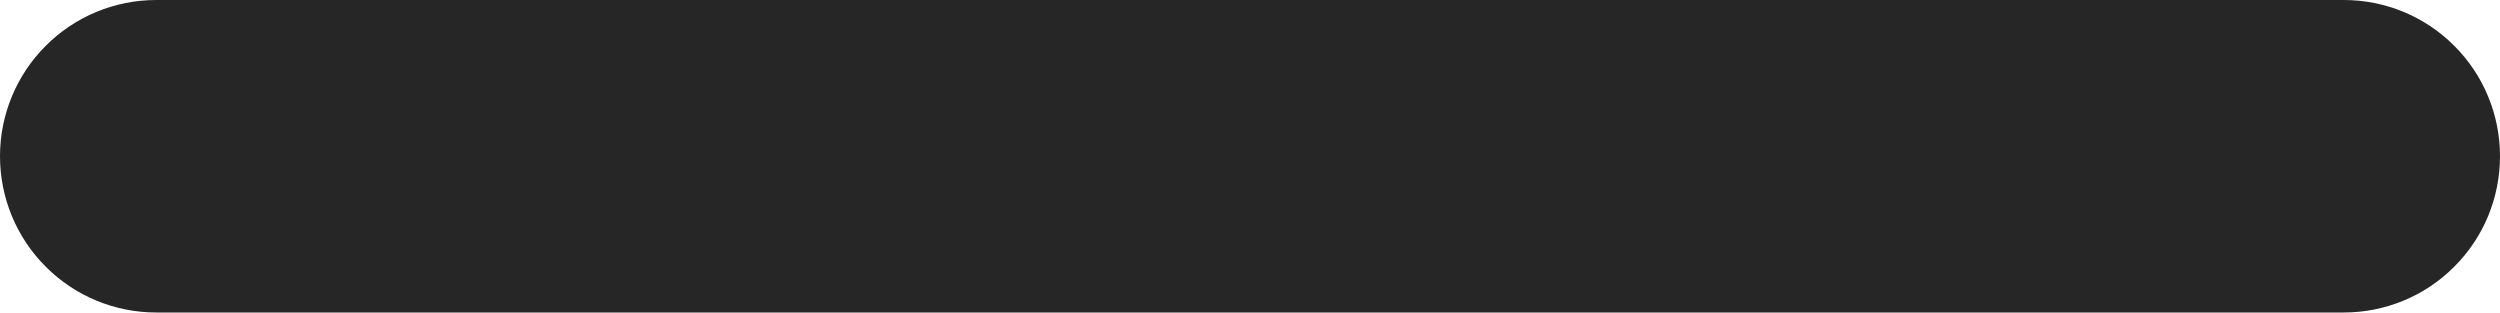
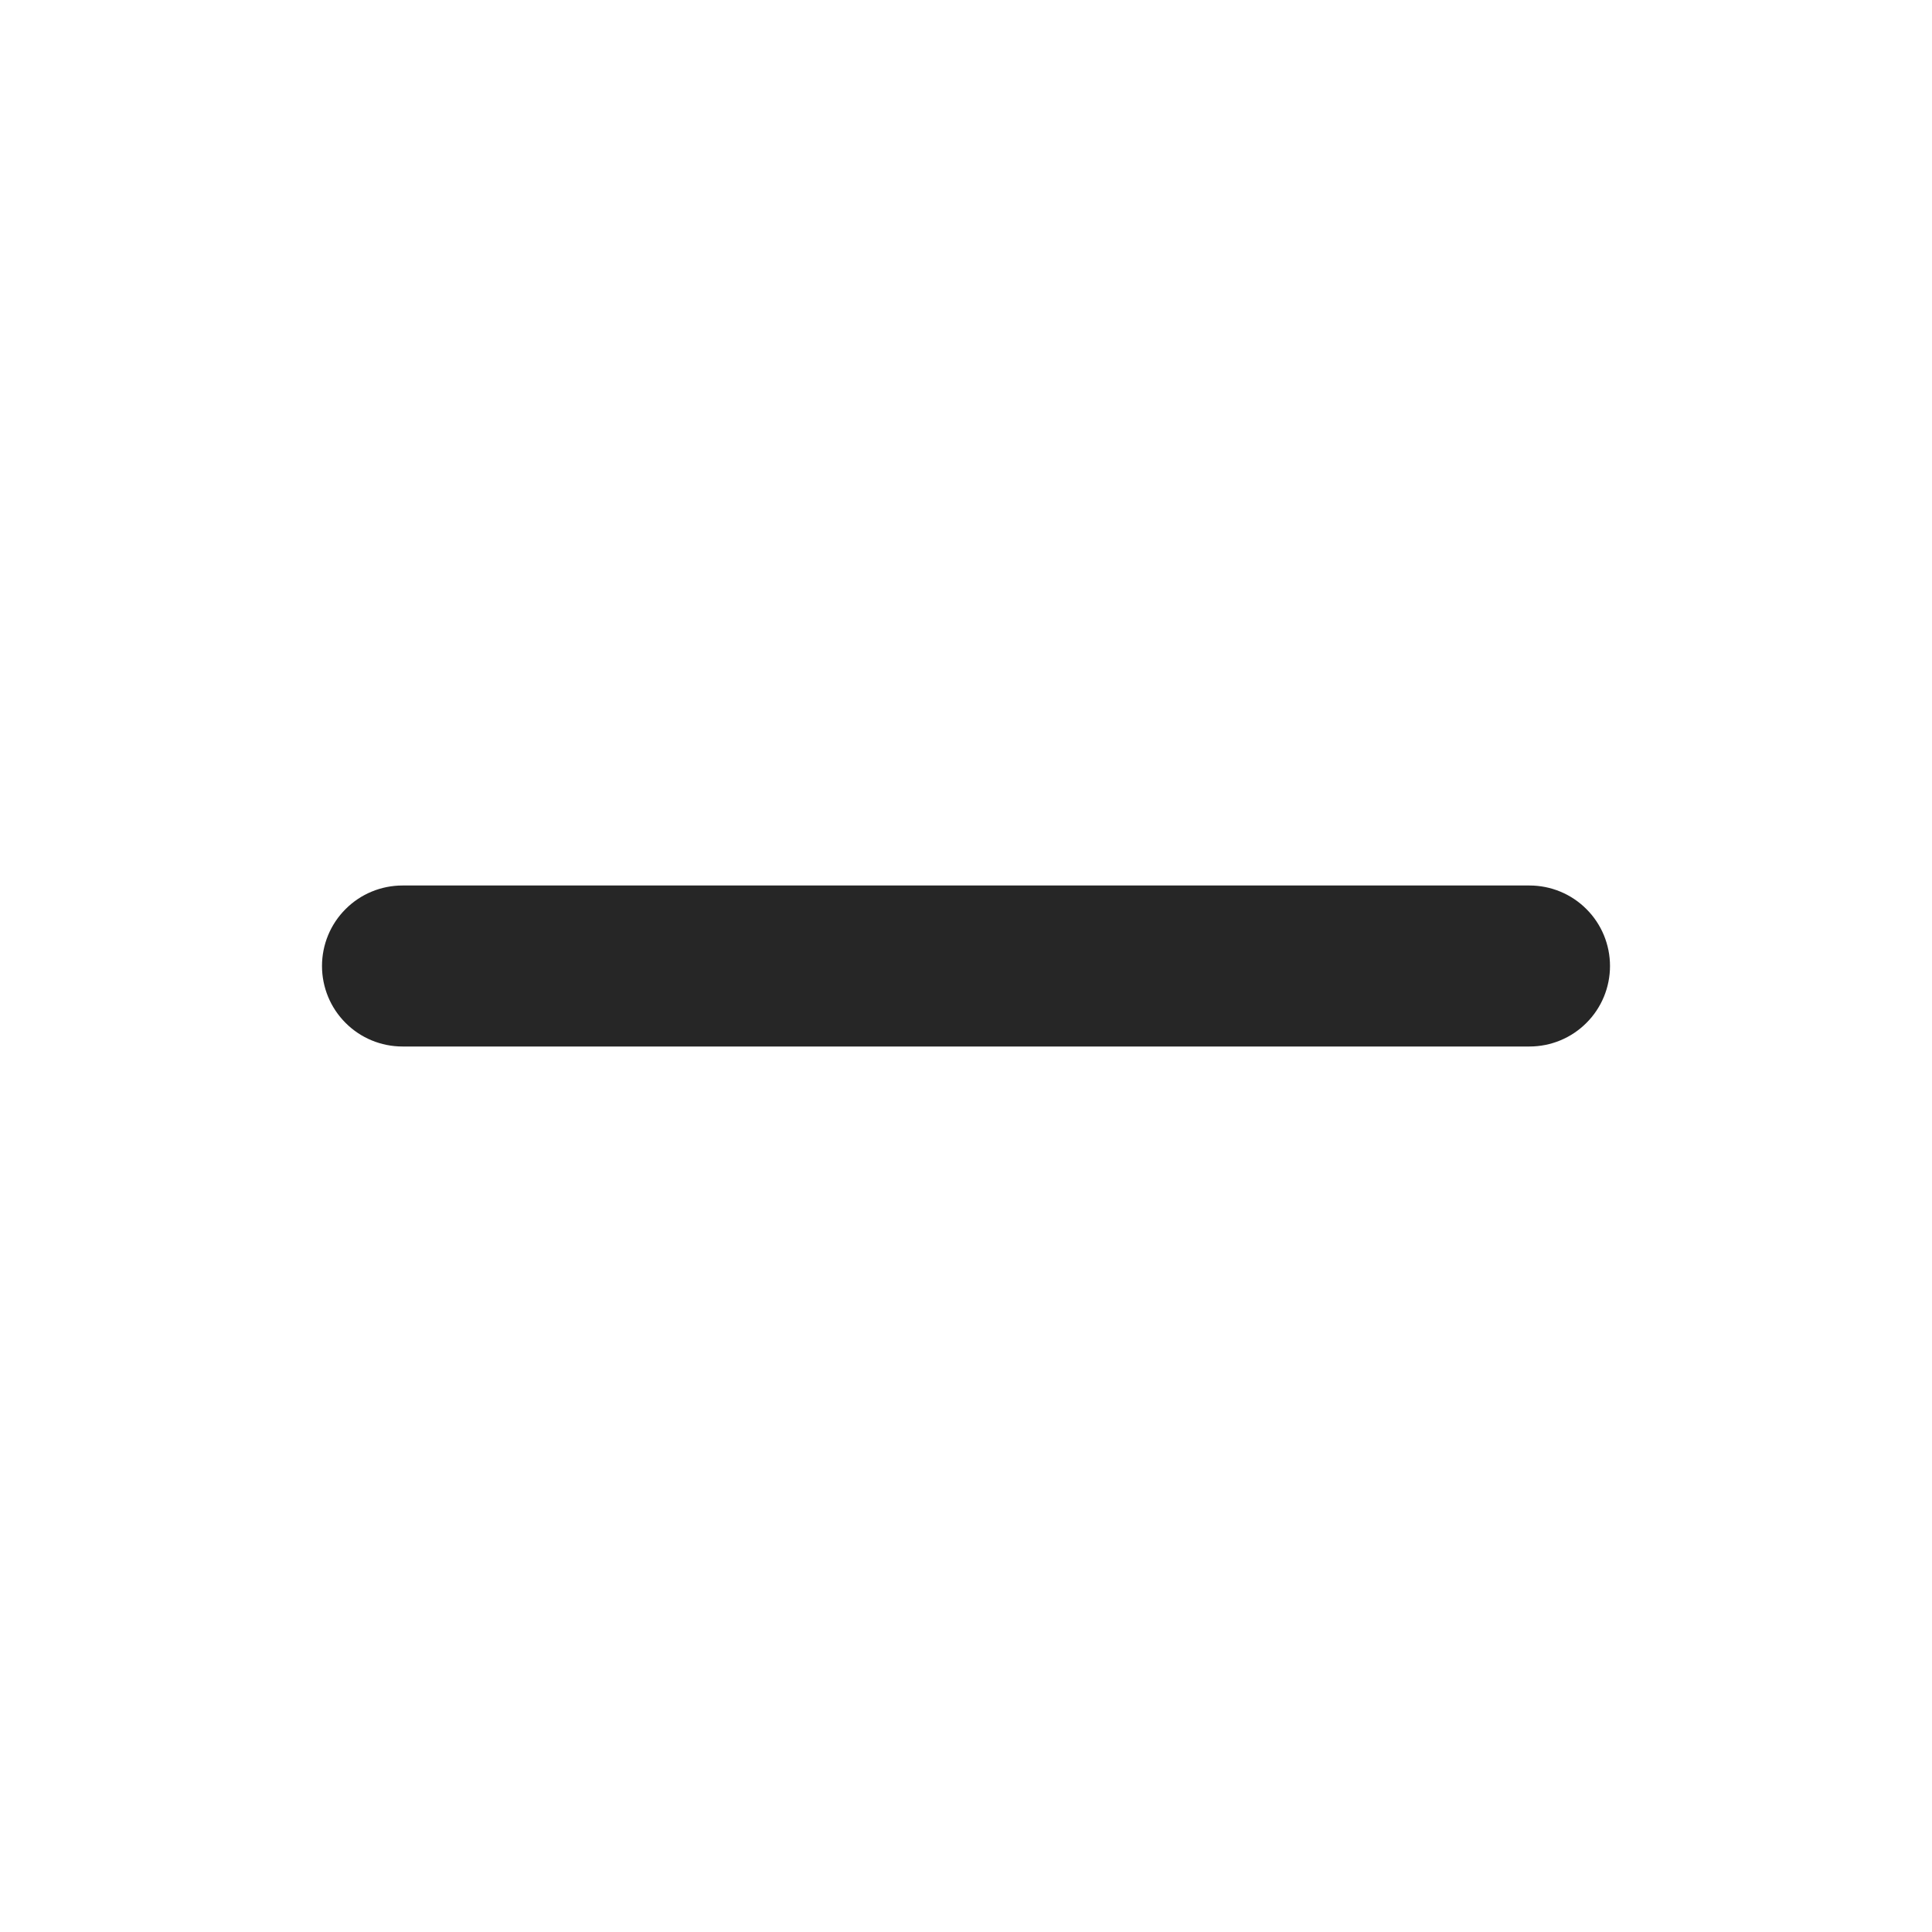
- <svg xmlns="http://www.w3.org/2000/svg" width="16" height="2" viewBox="0 0 16 2" fill="none">
-   <path d="M15 0H1C0.735 0 0.48 0.105 0.293 0.293C0.105 0.48 0 0.735 0 1C0 1.265 0.105 1.52 0.293 1.707C0.48 1.895 0.735 2 1 2H15C15.265 2 15.52 1.895 15.707 1.707C15.895 1.52 16 1.265 16 1C16 0.735 15.895 0.48 15.707 0.293C15.52 0.105 15.265 0 15 0Z" fill="#262626" />
+ <svg xmlns="http://www.w3.org/2000/svg" width="24" height="24" viewBox="0 0 24 24" fill="none">
+   <path d="M19 11H5C4.735 11 4.48 11.105 4.293 11.293C4.105 11.48 4 11.735 4 12C4 12.265 4.105 12.52 4.293 12.707C4.48 12.895 4.735 13 5 13H19C19.265 13 19.52 12.895 19.707 12.707C19.895 12.52 20 12.265 20 12C20 11.735 19.895 11.48 19.707 11.293C19.52 11.105 19.265 11 19 11Z" fill="#262626" />
</svg>
